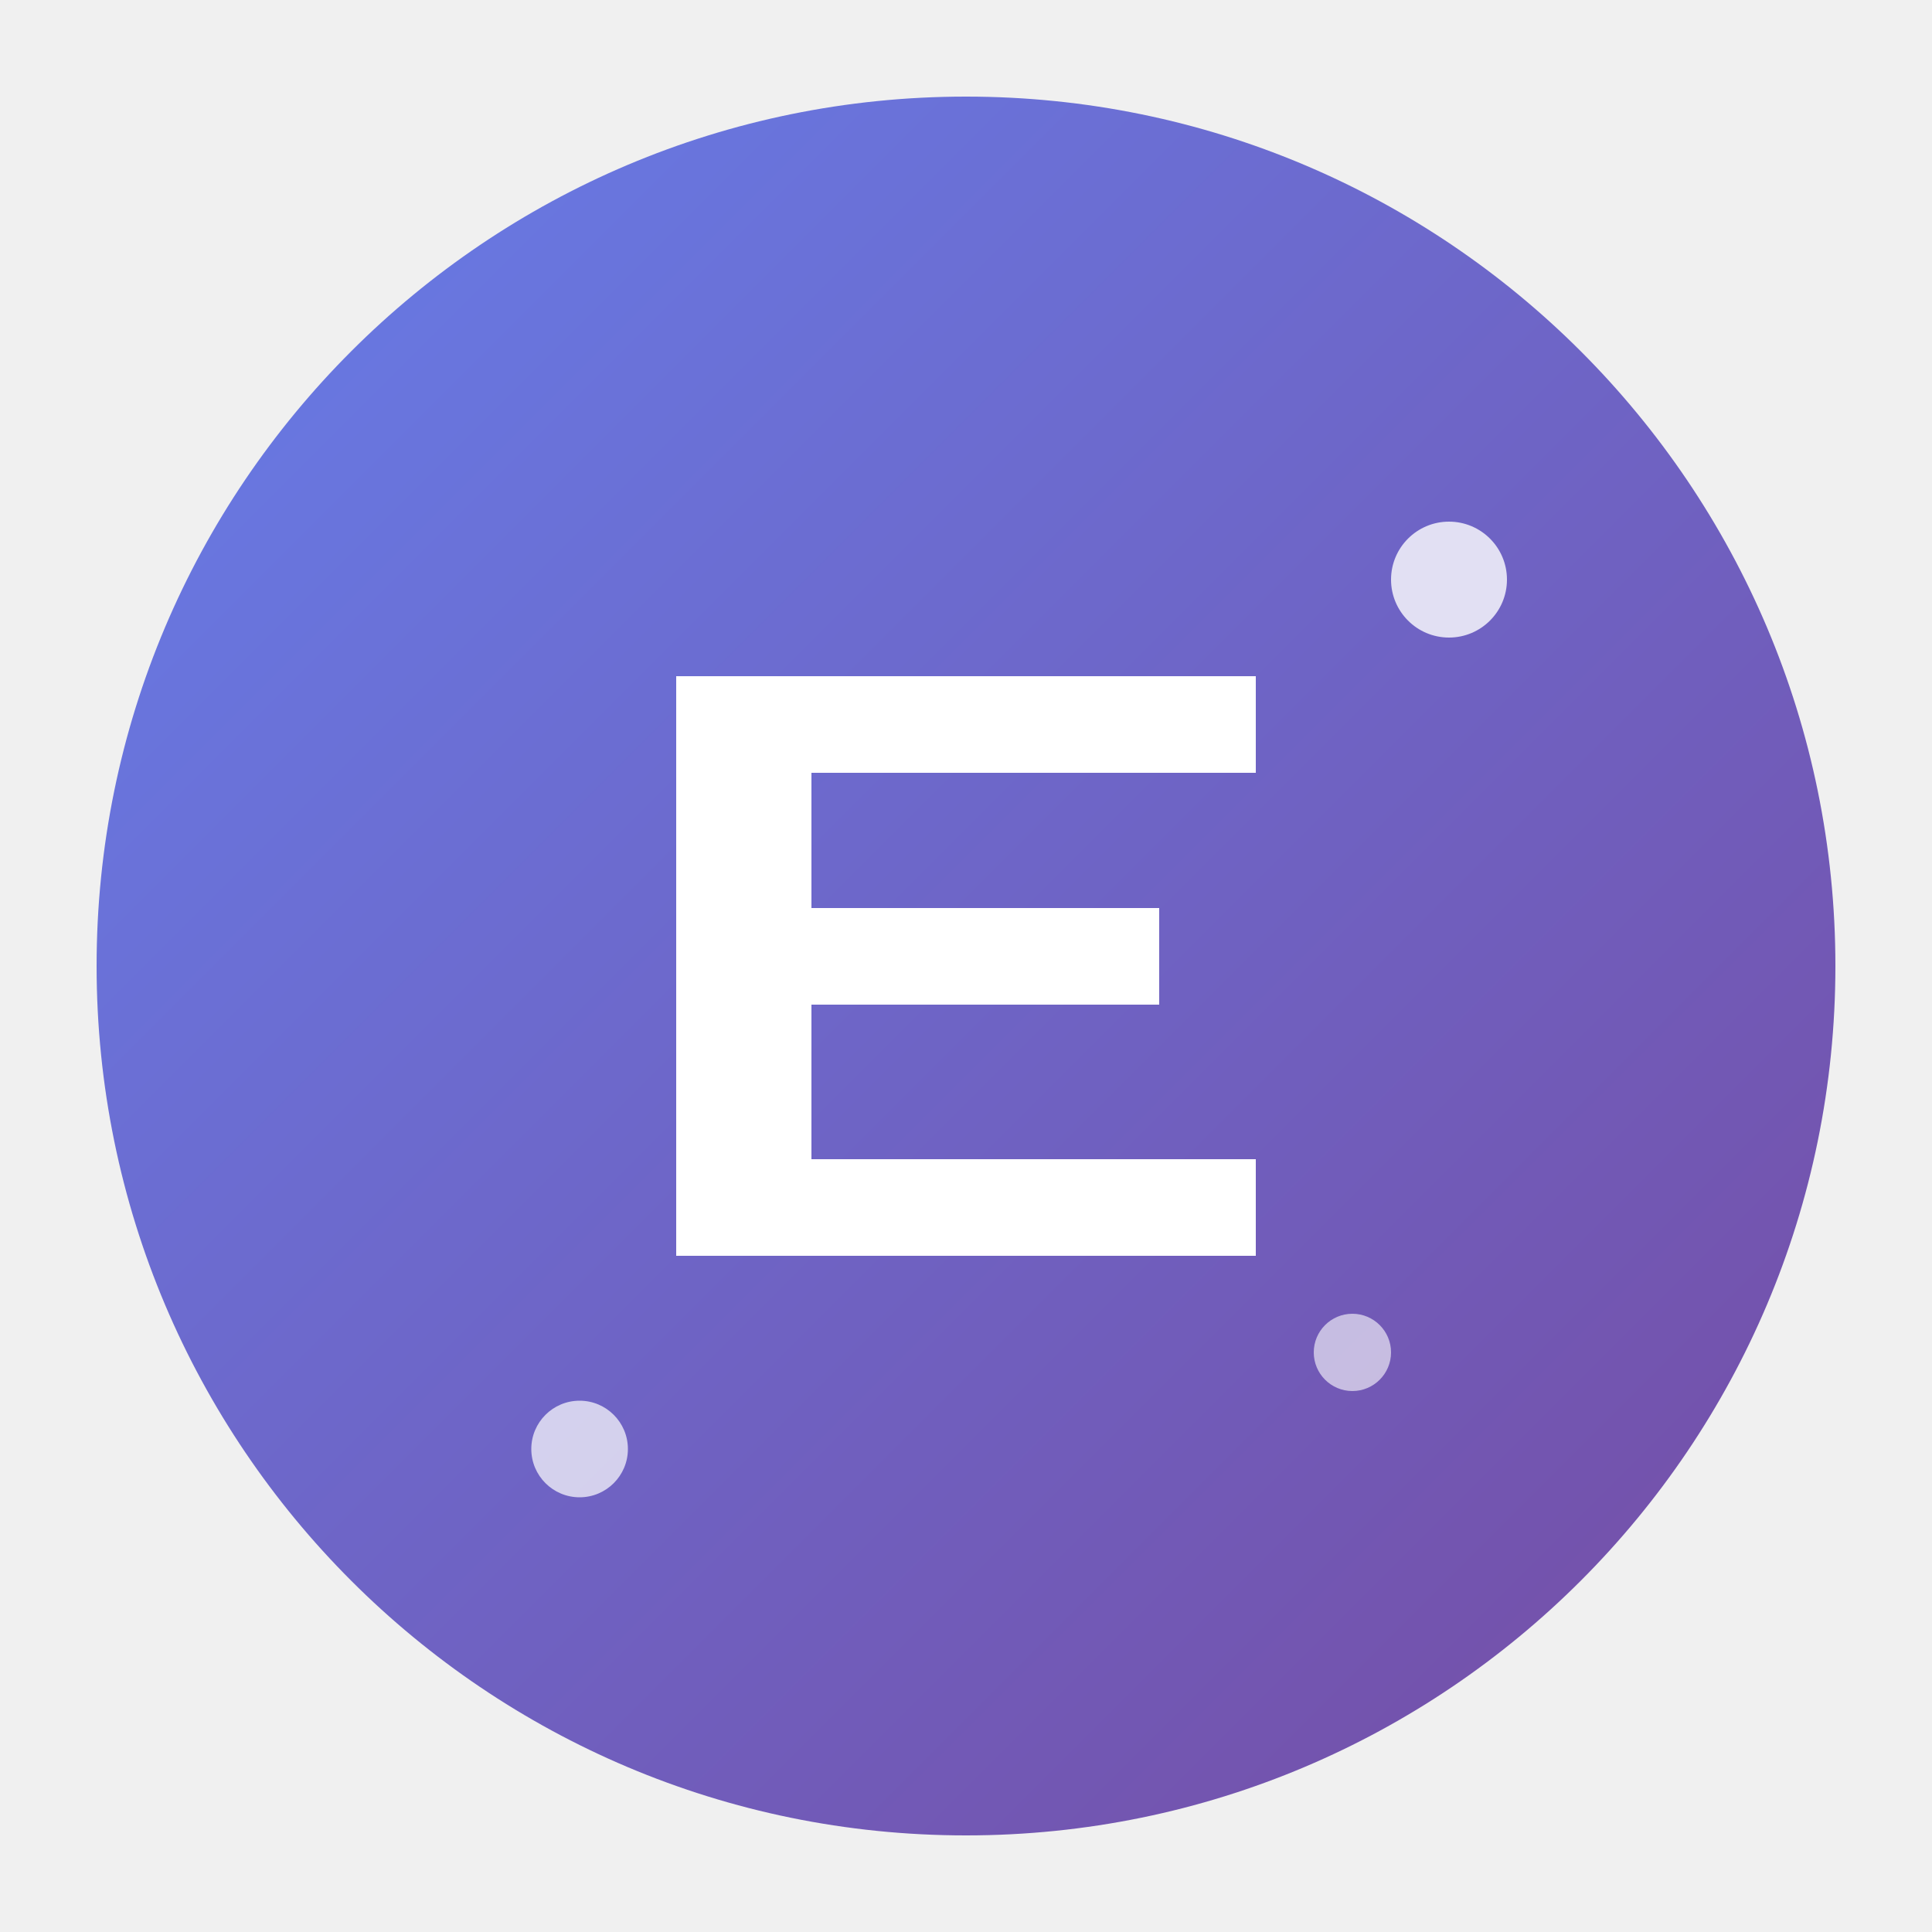
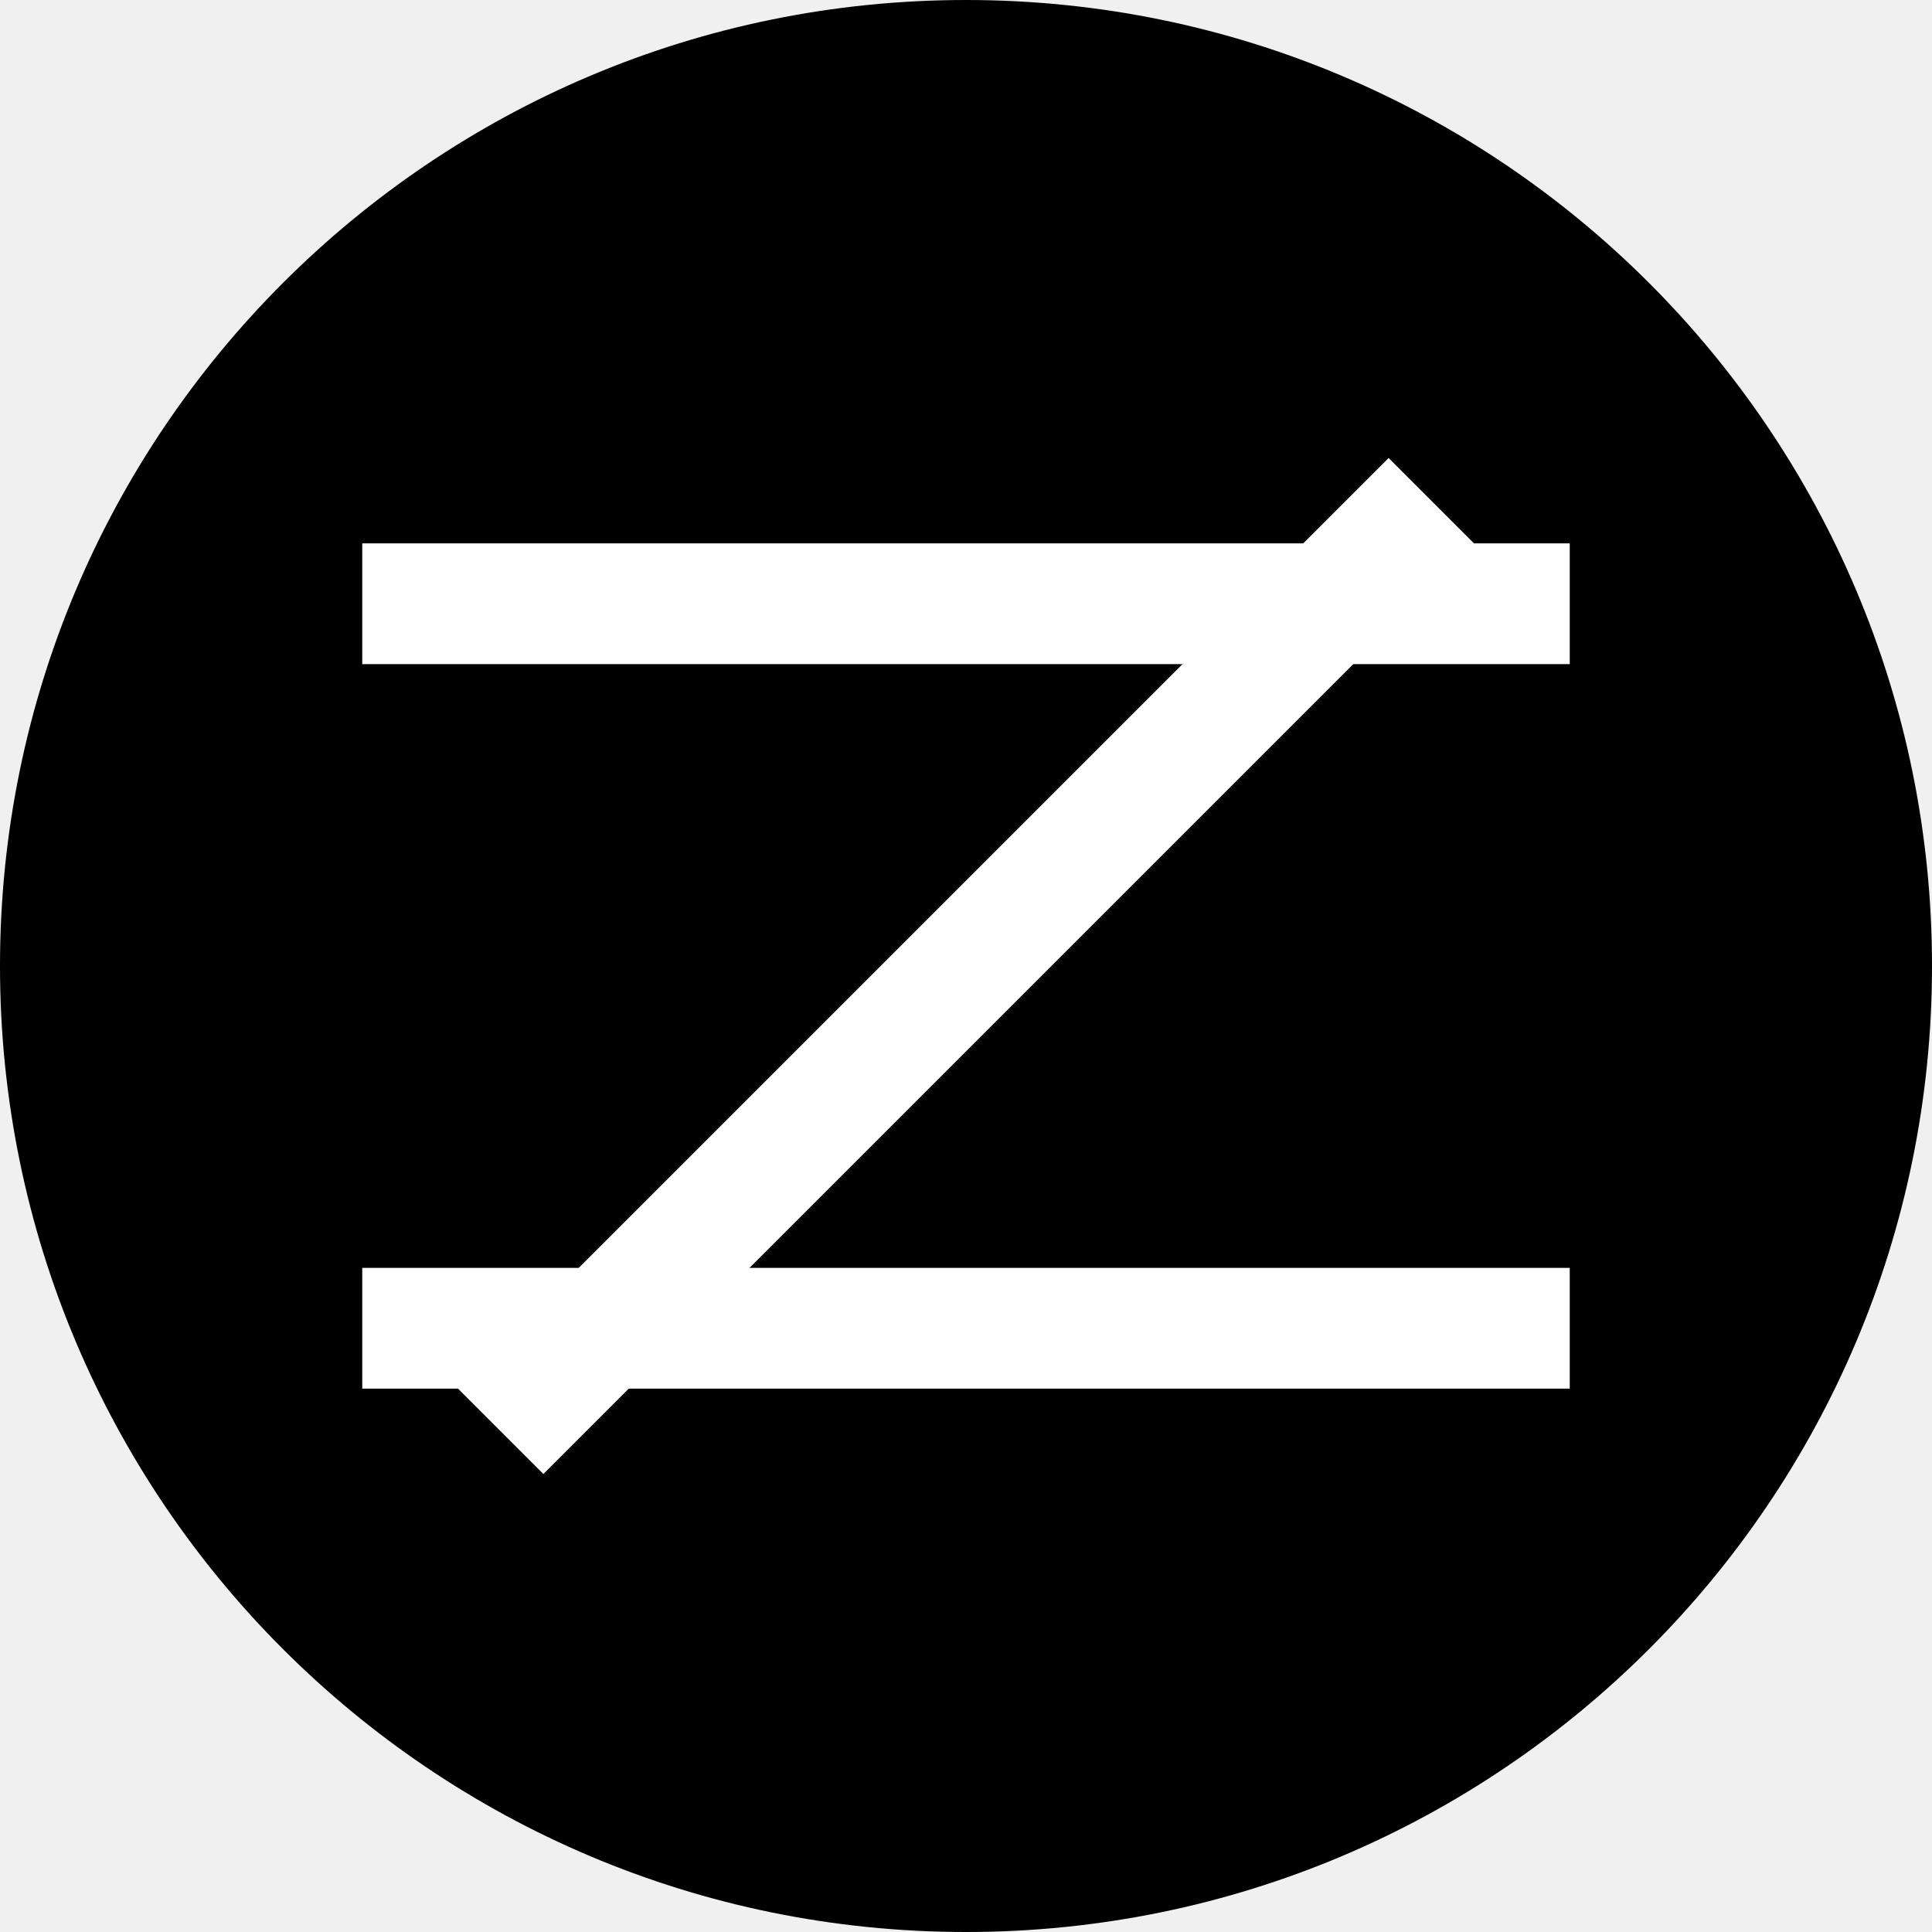
- <svg xmlns="http://www.w3.org/2000/svg" viewBox="0 0 100 100">
-   <defs>
-     <linearGradient id="grad" x1="0%" y1="0%" x2="100%" y2="100%">
-       <stop offset="0%" style="stop-color:#667eea;stop-opacity:1" />
-       <stop offset="100%" style="stop-color:#764ba2;stop-opacity:1" />
-     </linearGradient>
-   </defs>
-   <circle cx="50" cy="50" r="45" fill="url(#grad)" />
-   <path d="M 35 35 L 65 35 L 65 40 L 42 40 L 42 47 L 60 47 L 60 52 L 42 52 L 42 60 L 65 60 L 65 65 L 35 65 Z" fill="white" stroke="none" />
-   <circle cx="75" cy="30" r="3" fill="white" opacity="0.8" />
-   <circle cx="70" cy="70" r="2" fill="white" opacity="0.6" />
-   <circle cx="30" cy="75" r="2.5" fill="white" opacity="0.7" />
+ <svg xmlns="http://www.w3.org/2000/svg" width="64" height="64" viewBox="0 0 64 64" fill="none">
+   <mask id="mask0" style="mask-type:alpha" maskUnits="userSpaceOnUse" x="0" y="0" width="64" height="64">
+     <circle cx="32" cy="32" r="32" fill="black" />
+   </mask>
+   <g mask="url(#mask0)">
+     <rect width="64" height="64" fill="black" />
+     <path d="M14 20H50" stroke="white" stroke-width="4" stroke-linecap="square" />
+     <path d="M14 44H50" stroke="white" stroke-width="4" stroke-linecap="square" />
+     <path d="M46 18L18 46" stroke="white" stroke-width="4" stroke-linecap="square" />
+   </g>
</svg>
